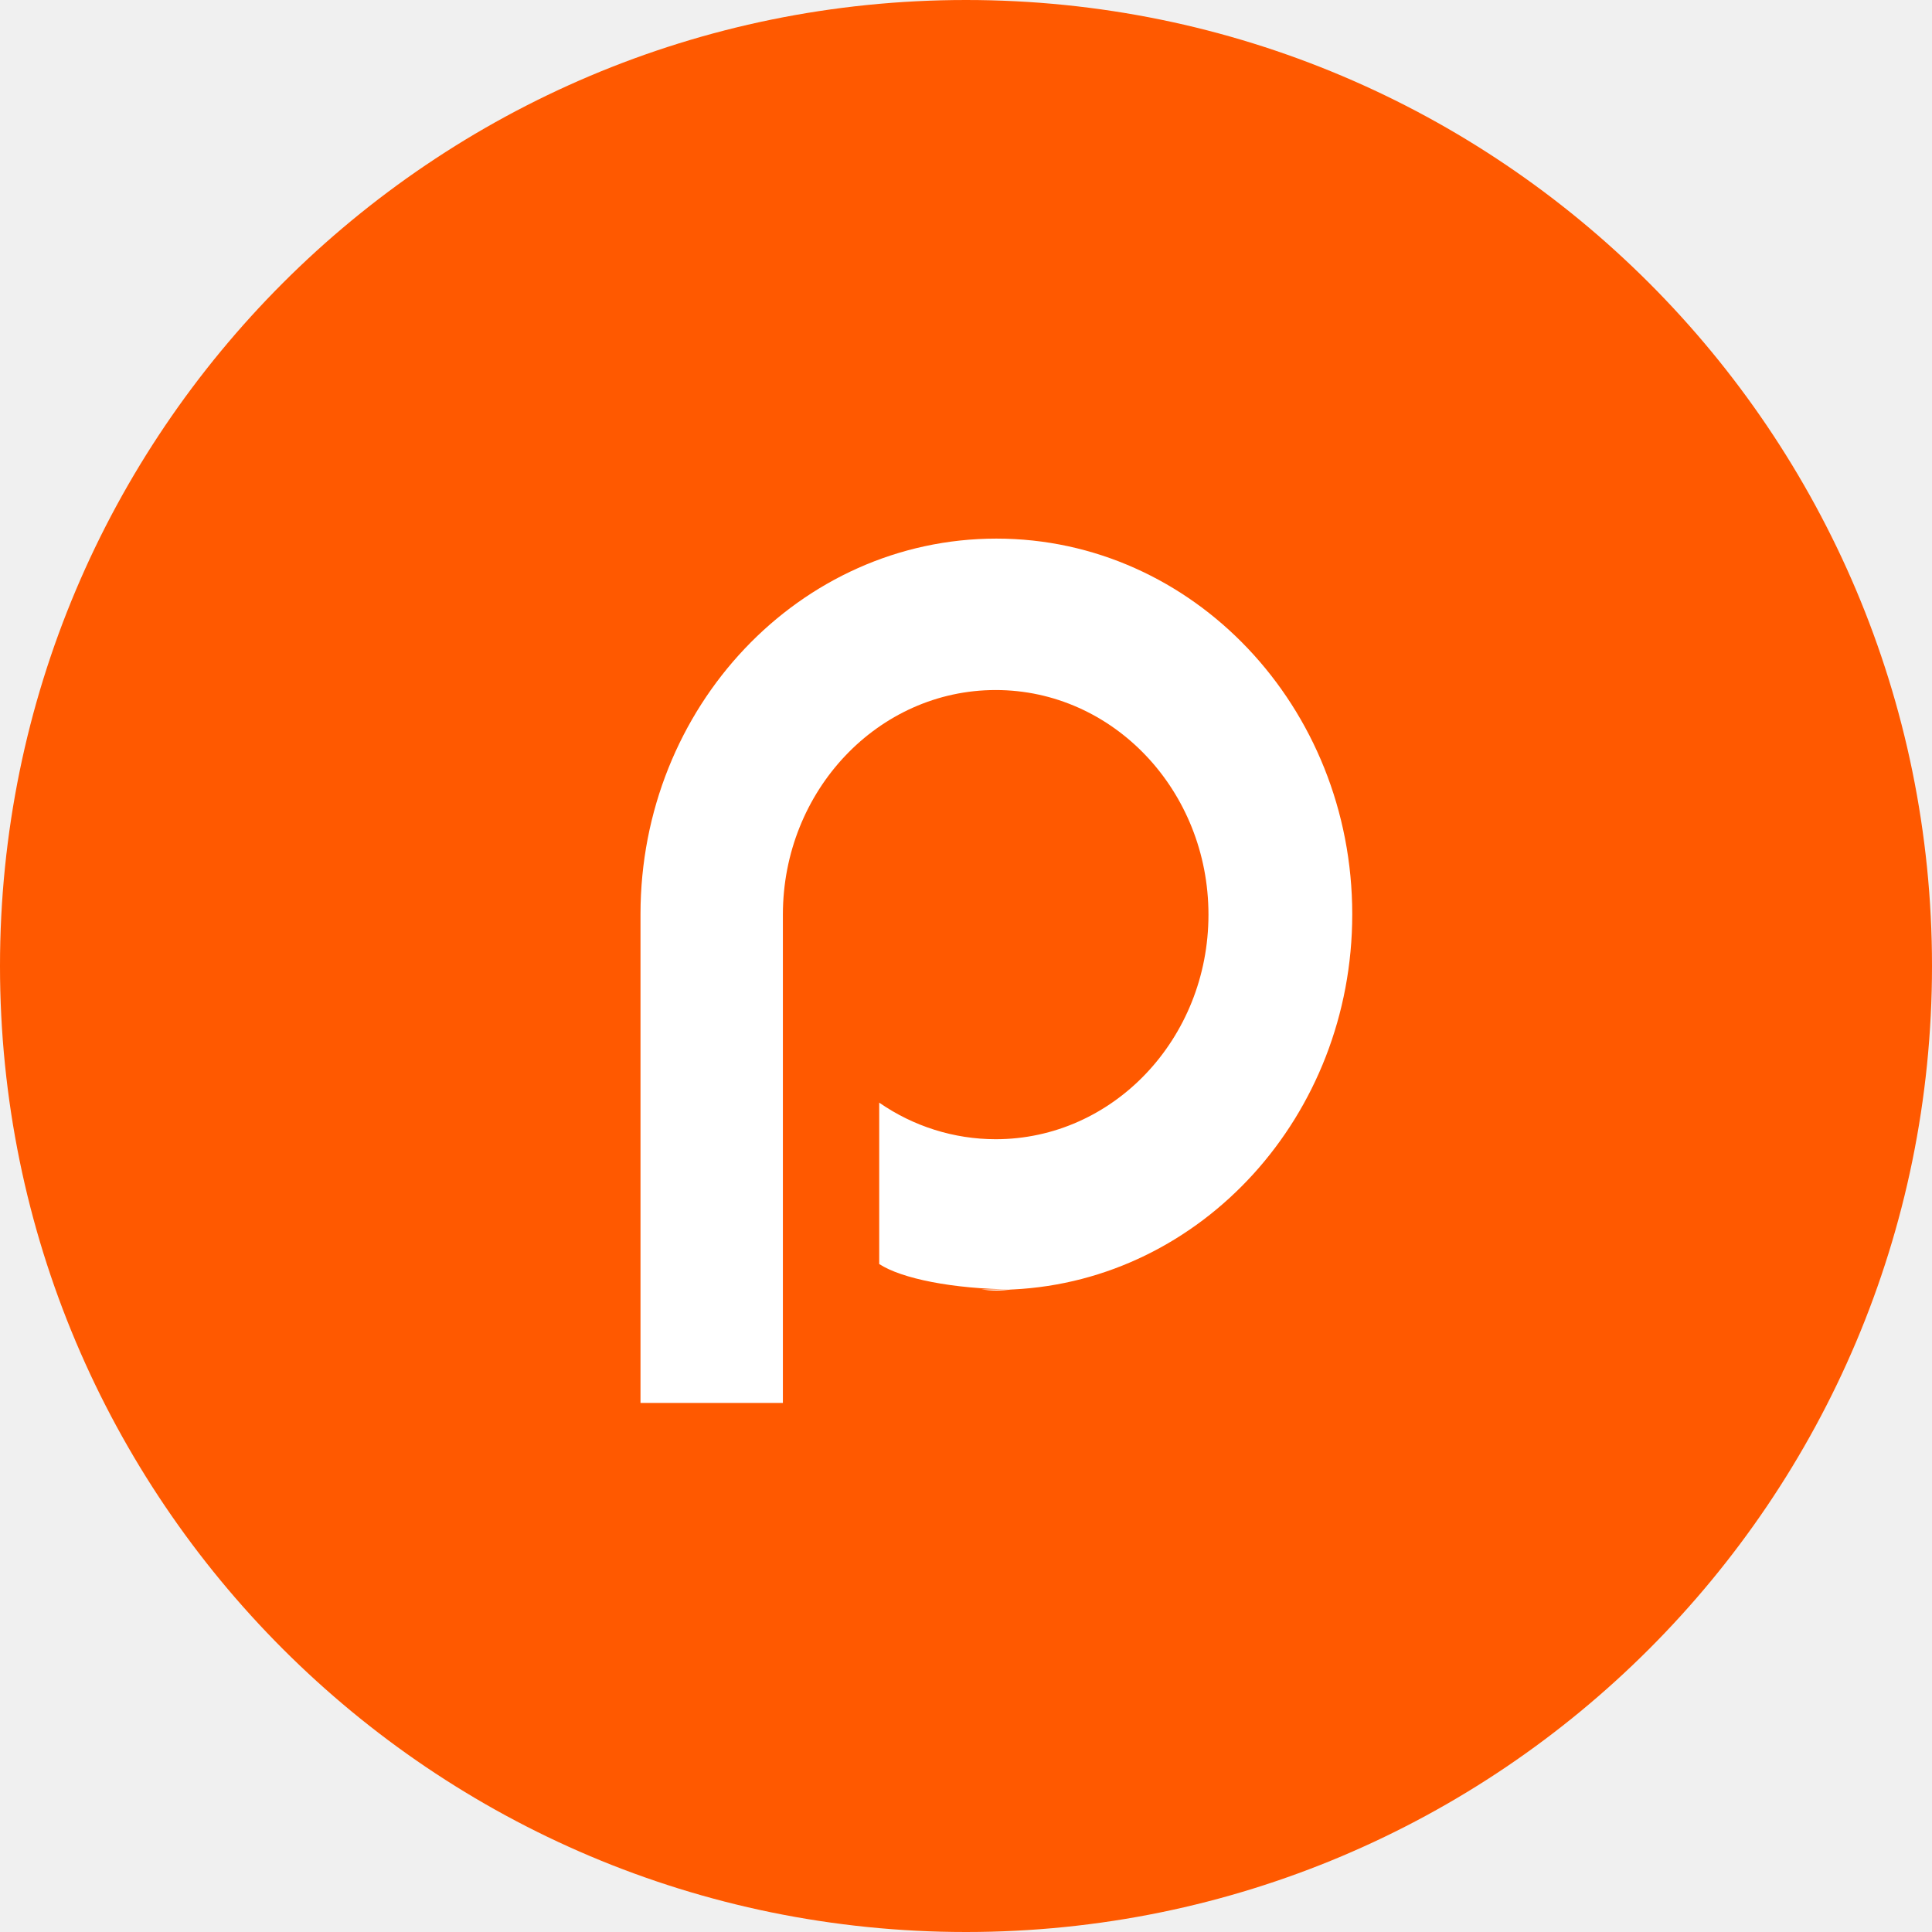
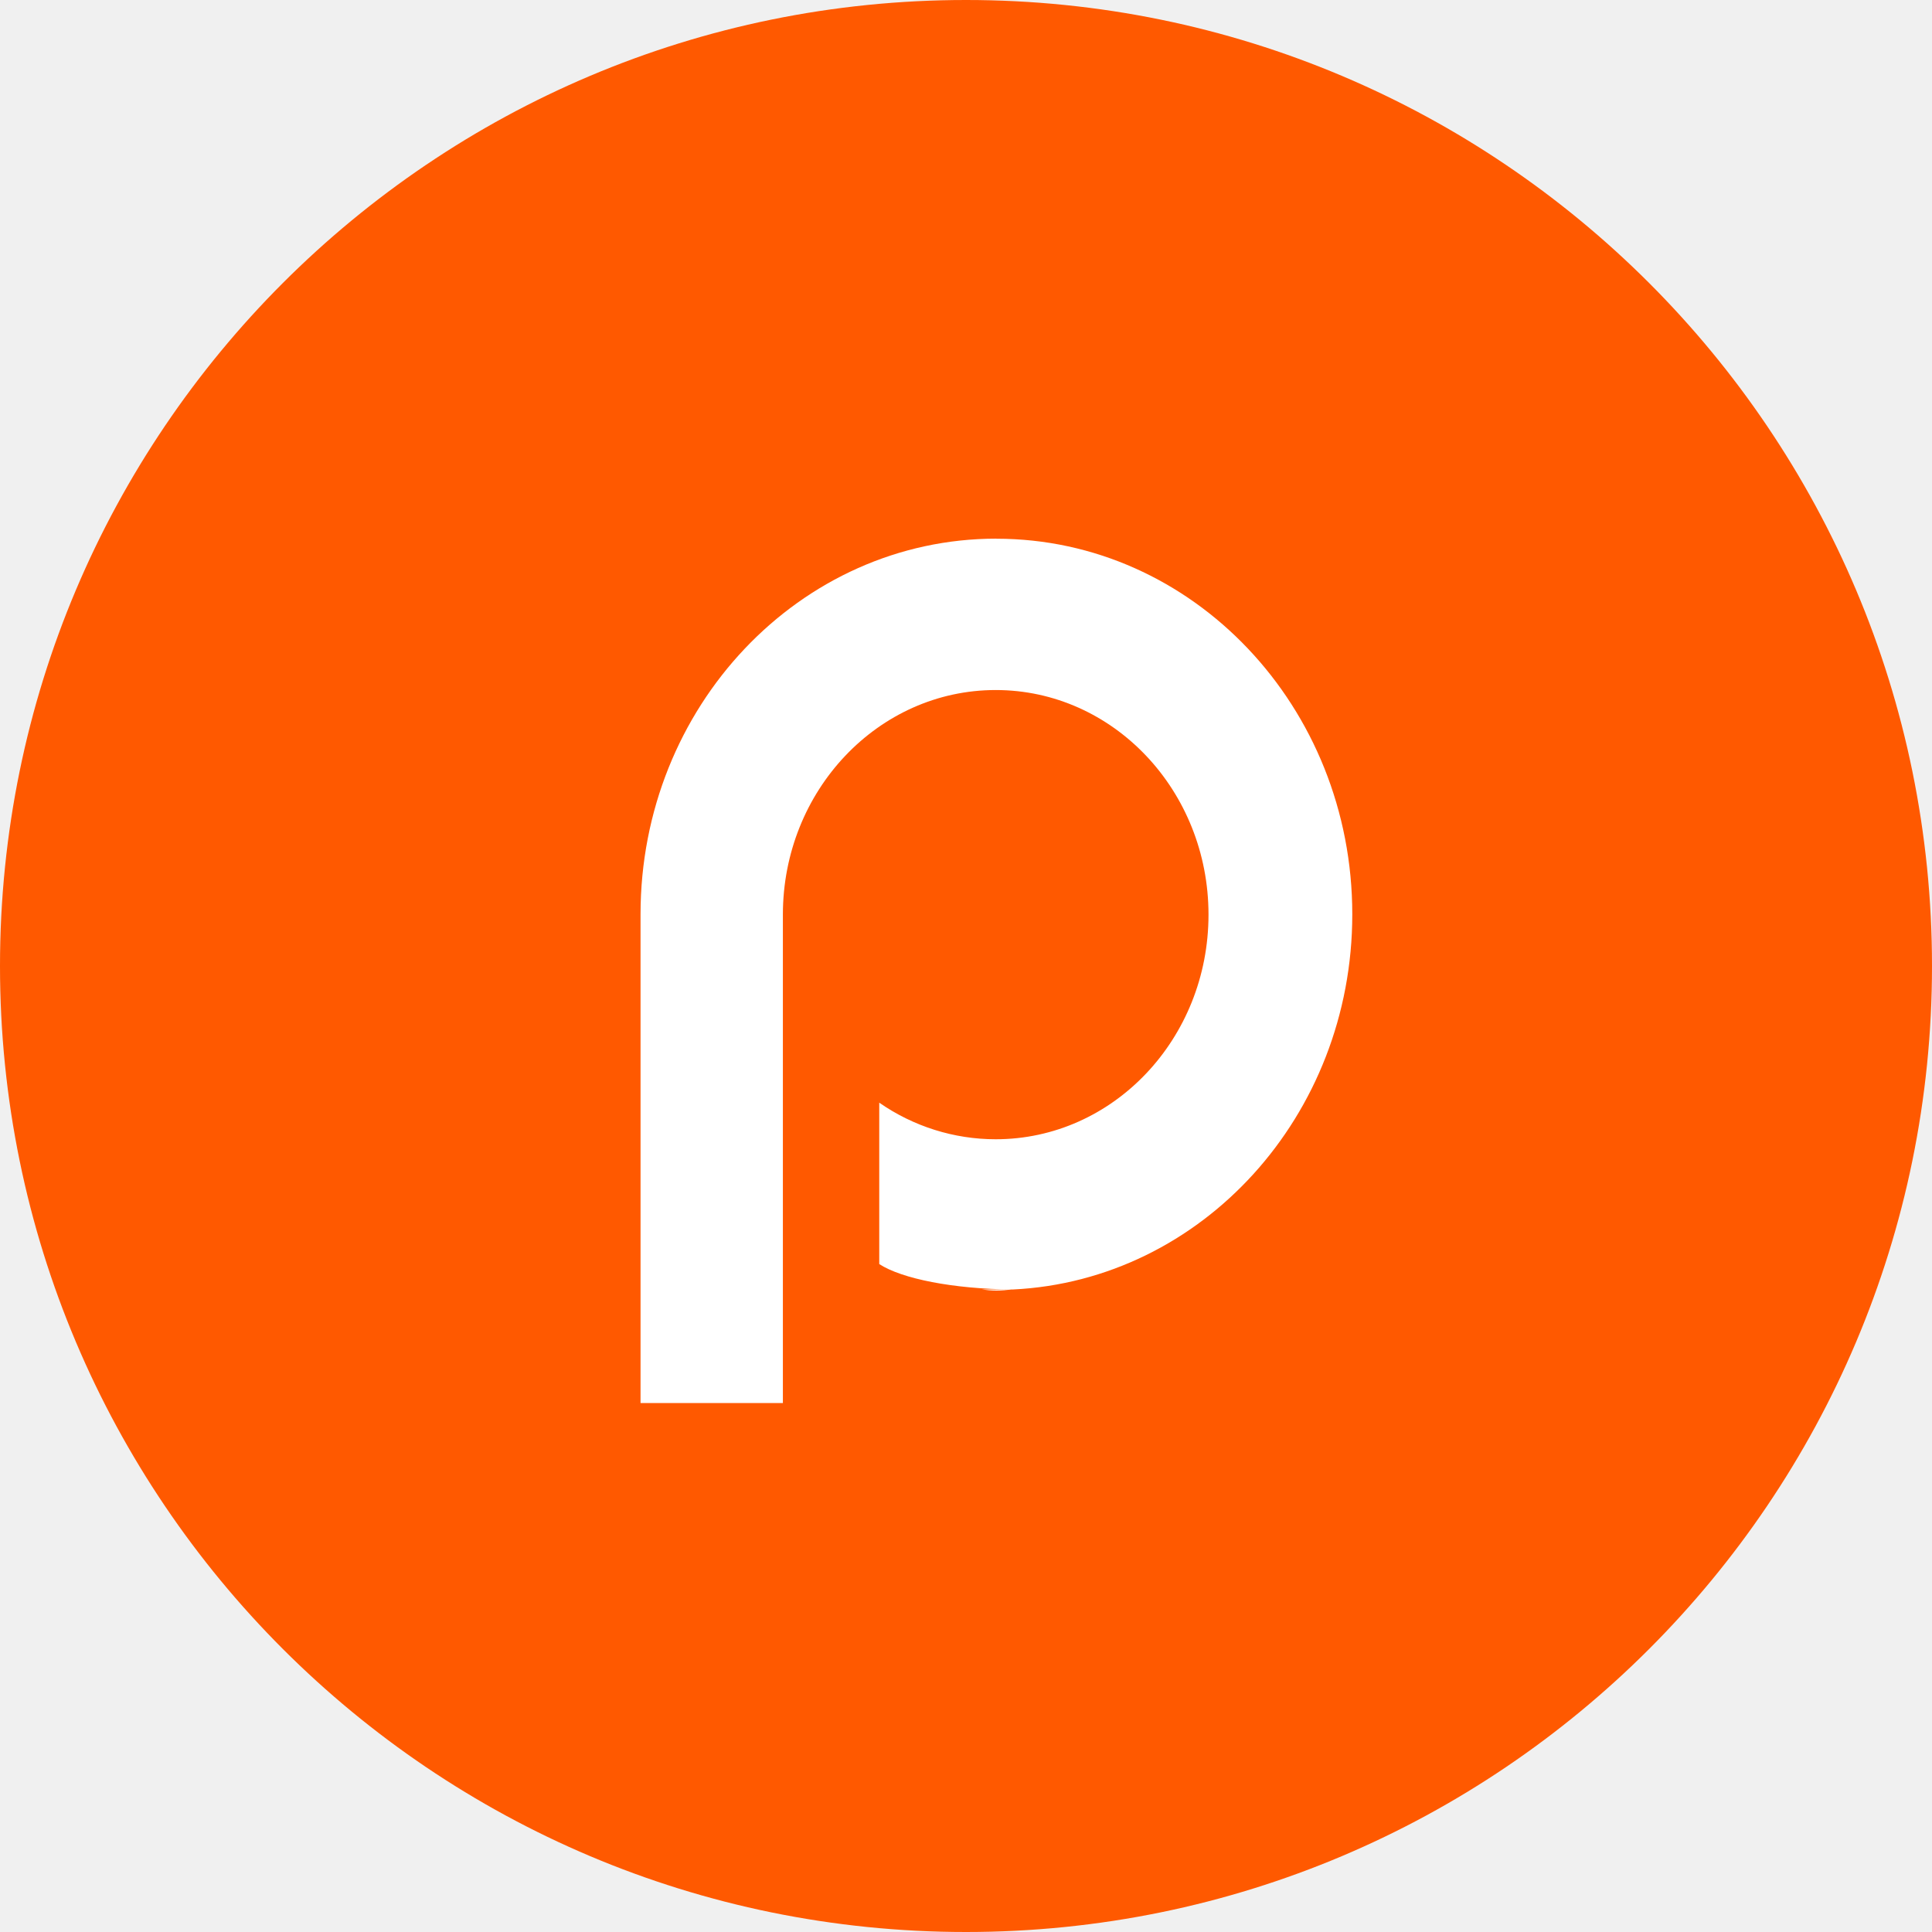
- <svg xmlns="http://www.w3.org/2000/svg" width="50px" height="50px" viewBox="0 0 50 50" version="1.1">
-   <defs />
-   <g stroke="none" stroke-width="1" fill="none" fill-rule="evenodd">
-     <g>
-       <g>
-         <circle id="Oval" fill="#FF5900" cx="25" cy="25" r="25" />
-         <path d="M25.787,13.939 C20.7,13.939 16.576,18.292 16.576,23.661 L16.576,36.308 L20.261,36.308 L20.261,23.671 C20.261,20.461 22.728,17.858 25.768,17.858 C28.811,17.858 31.275,20.463 31.275,23.671 C31.275,26.882 28.809,29.483 25.767,29.483 C24.69,29.482 23.638,29.151 22.754,28.536 L22.754,32.713 C23.333,33.091 24.659,33.358 26.212,33.371 C31.1,33.134 34.996,28.878 34.996,23.661 C34.996,18.292 30.872,13.939 25.786,13.939 L25.787,13.939 Z M25.4,33.371 C25.529,33.387 25.658,33.4 25.787,33.4 C25.922,33.4 26.058,33.387 26.192,33.371 L25.4,33.371 L25.4,33.371 Z" id="Shape" fill="#FFFFFF" />
-       </g>
-     </g>
+ <svg xmlns="http://www.w3.org/2000/svg" width="50" height="50" viewBox="0 0 50 50">
+   <g fill="none" fill-rule="evenodd">
+     <circle fill="#FF5900" cx="25" cy="25" r="25" />
+     <path d="M25.787 13.94c-5.087 0-9.21 4.352-9.21 9.72V36.31h3.684V23.67c0-3.21 2.468-5.812 5.508-5.812 3.043 0 5.507 2.605 5.507 5.813 0 3.212-2.466 5.813-5.508 5.813-1.077 0-2.13-.332-3.013-.947v4.177c.58.378 1.905.645 3.458.658 4.888-.236 8.784-4.492 8.784-9.71 0-5.368-4.124-9.72-9.21-9.72zM25.4 33.37c.13.017.258.03.387.03.135 0 .27-.013.405-.03H25.4z" fill="#FFF" />
  </g>
</svg>
